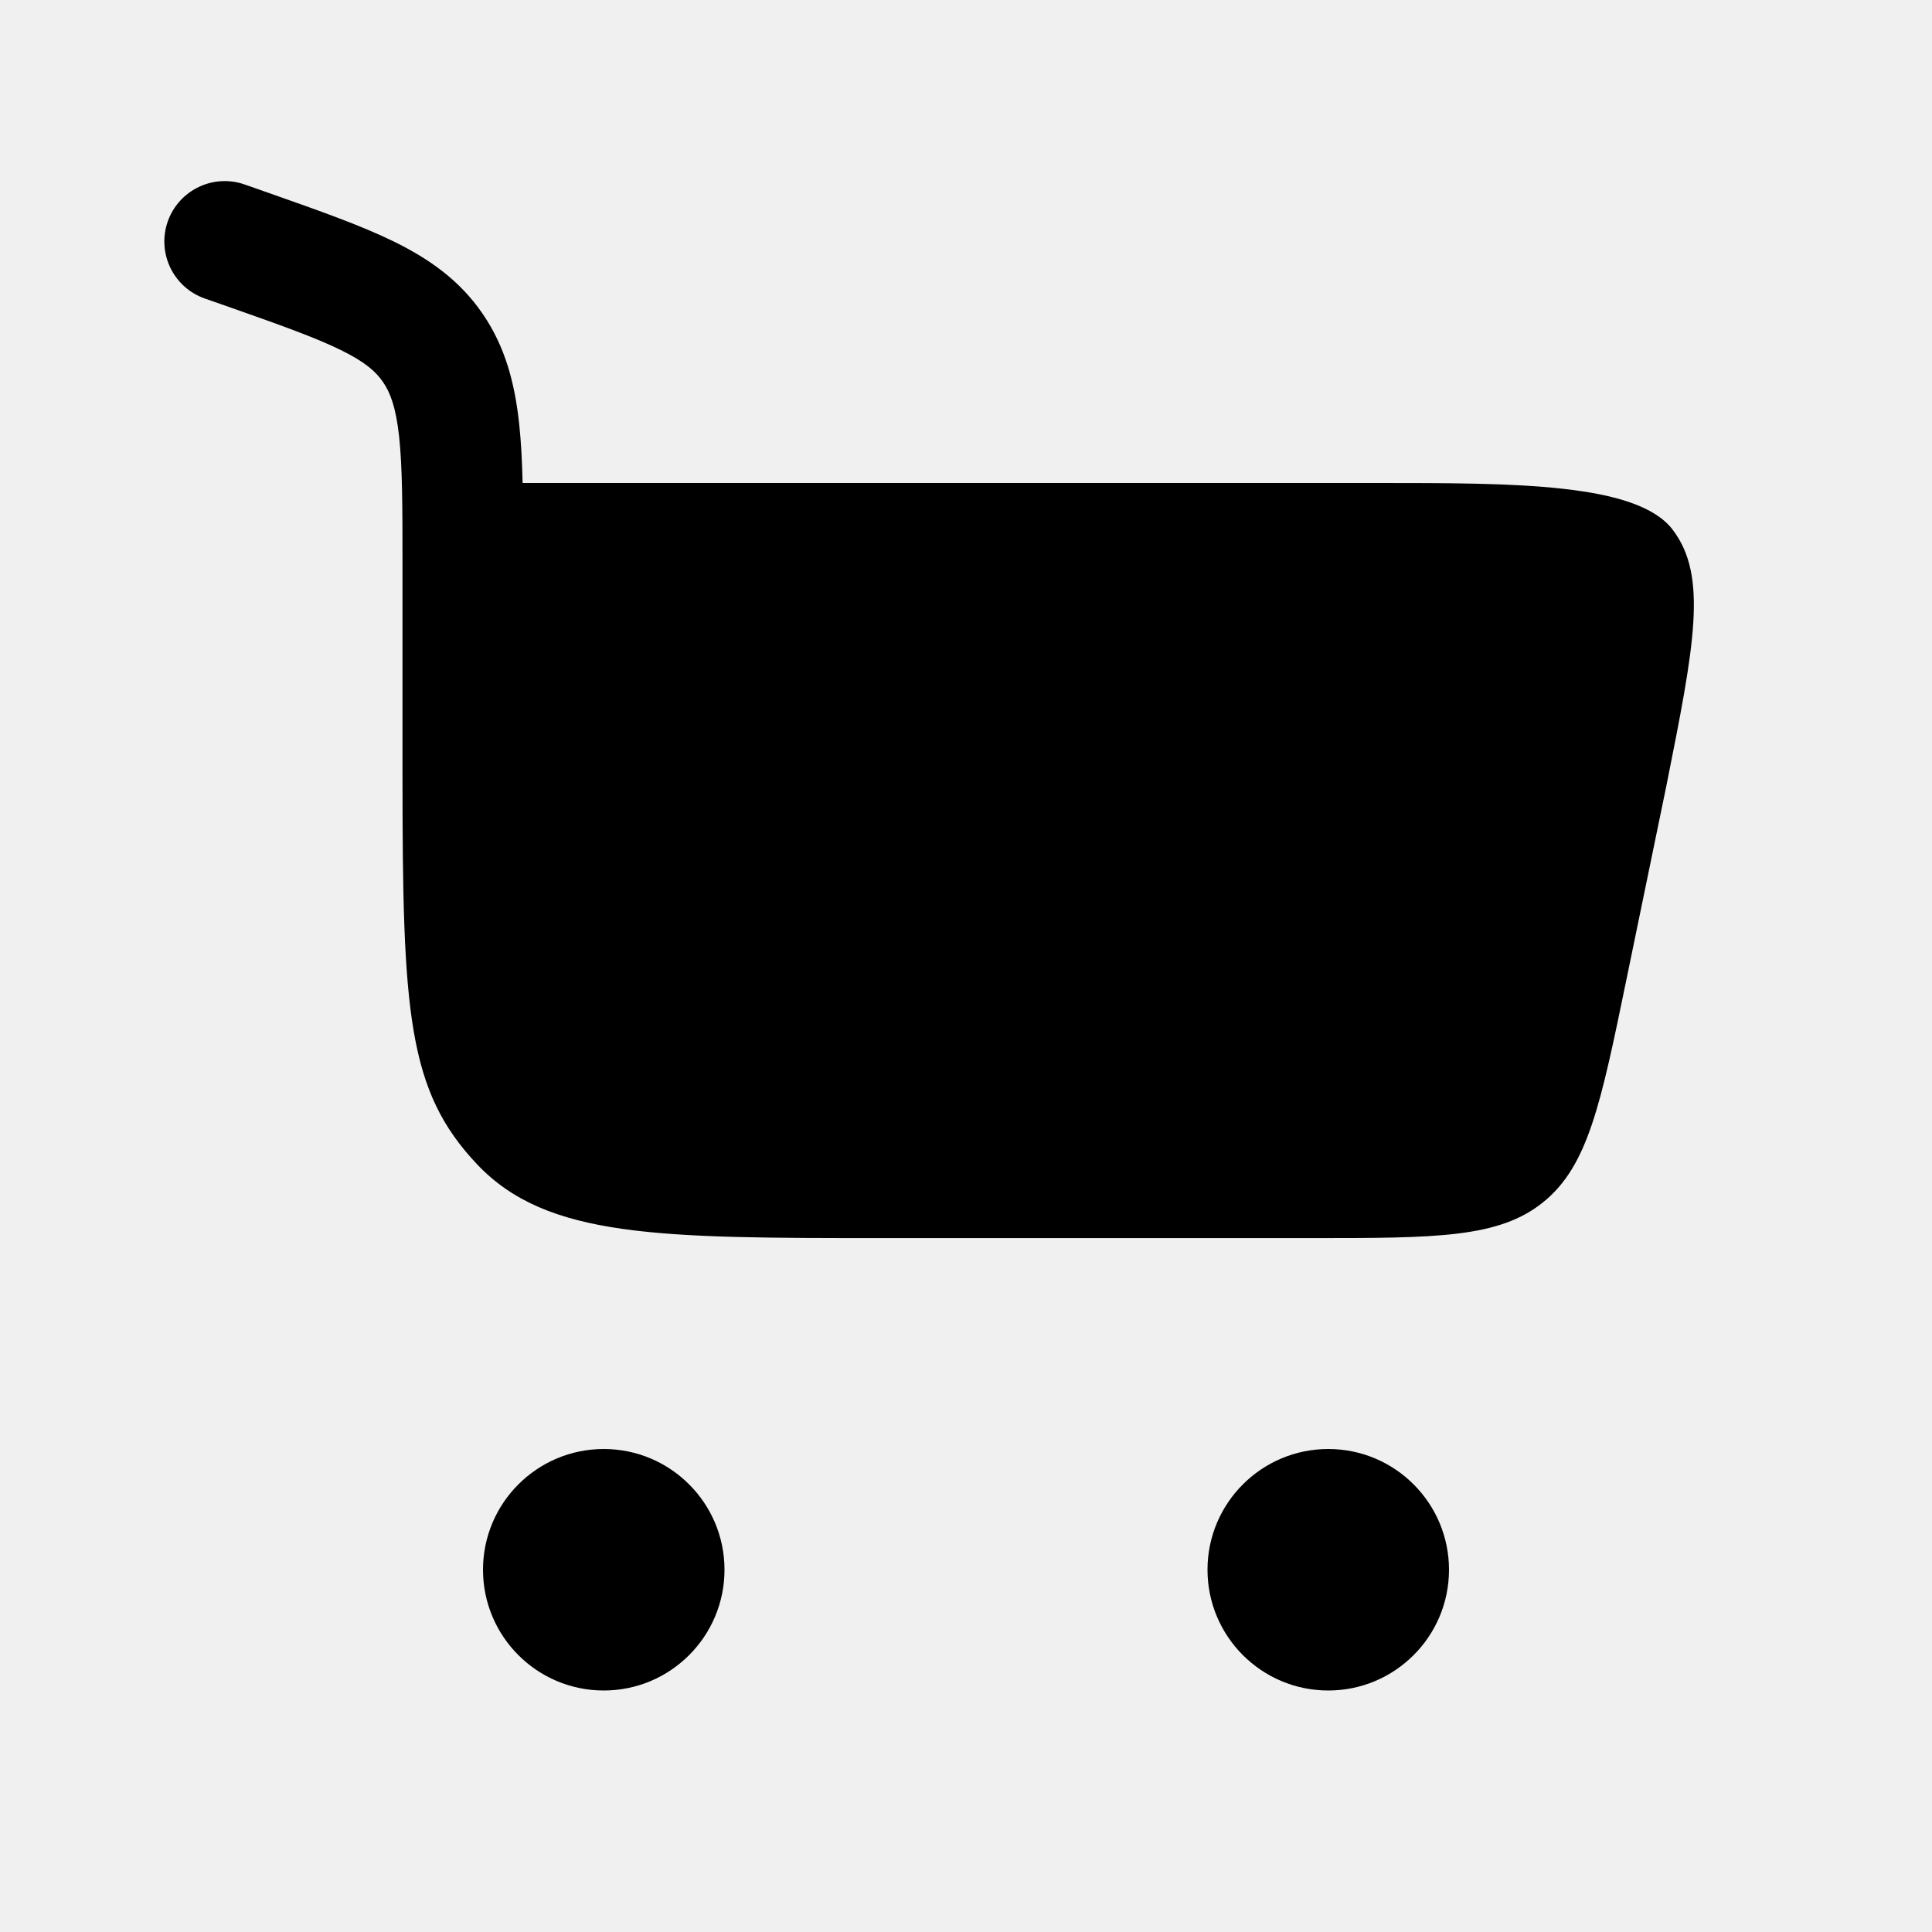
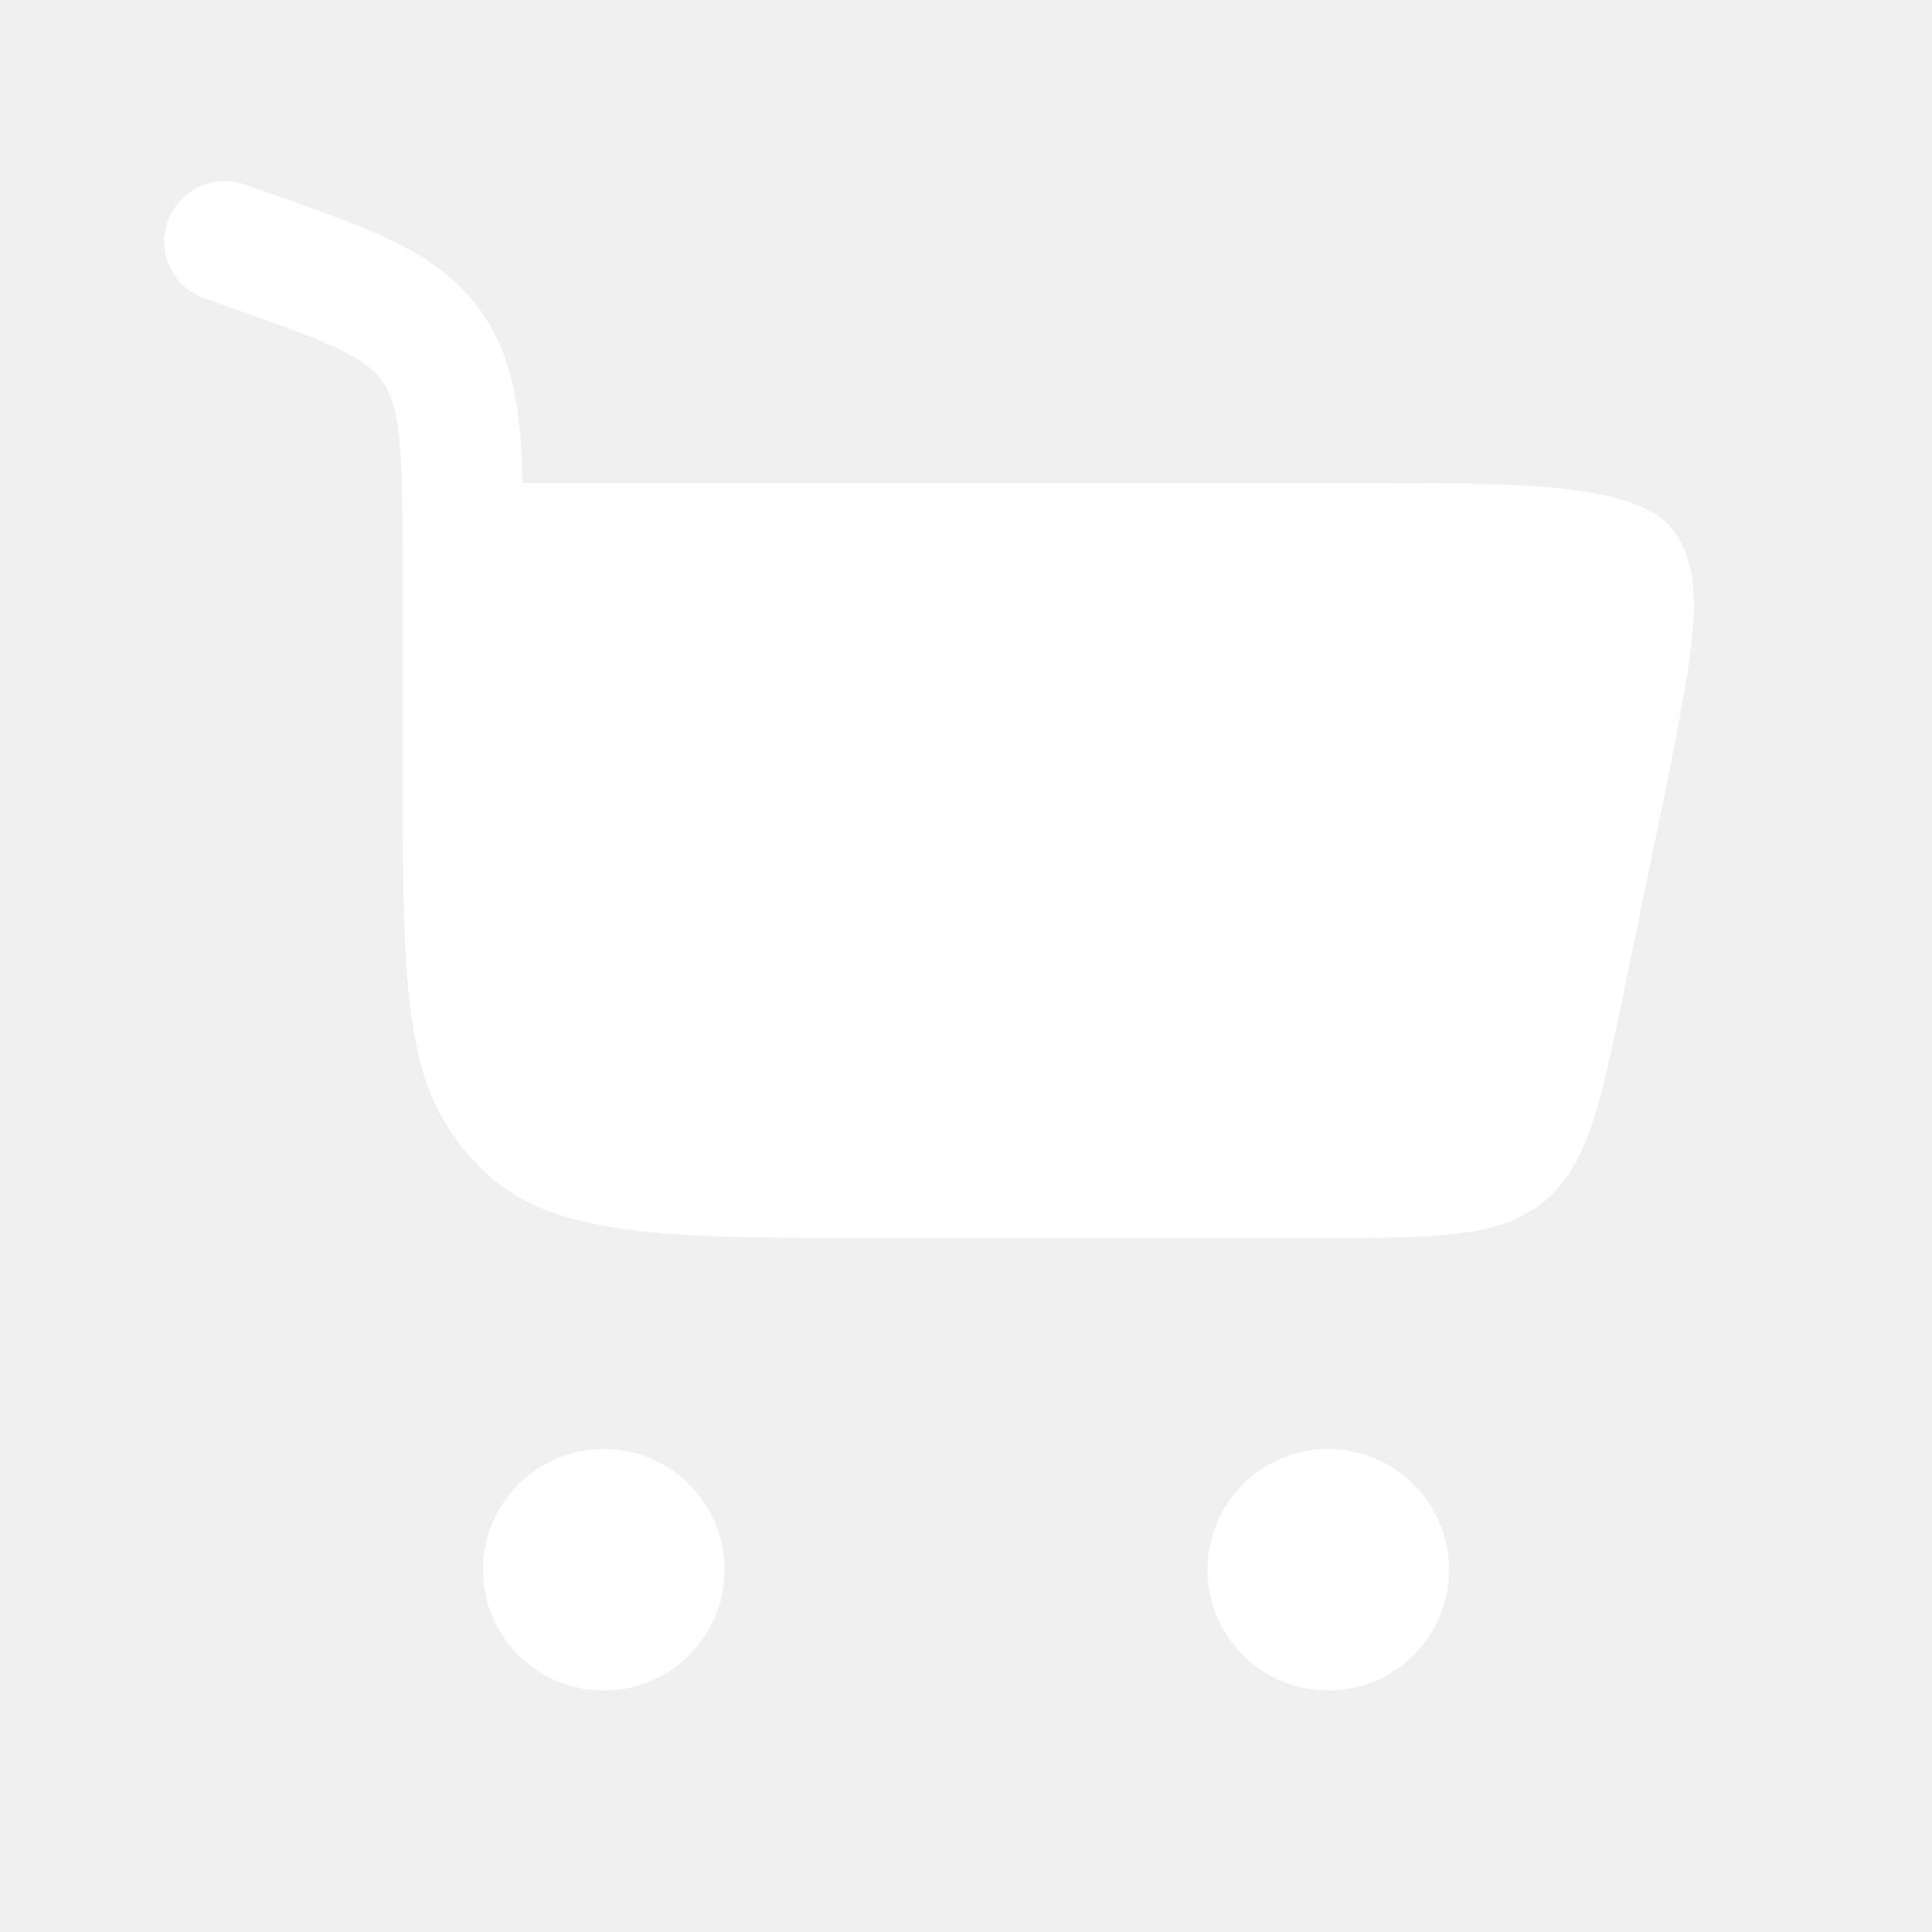
<svg xmlns="http://www.w3.org/2000/svg" width="800px" height="800px" viewBox="0 0 24 24" fill="none">
-   <path d="M2.084 2.751C2.222 2.36 2.65 2.155 3.04 2.292L3.342 2.398C3.958 2.615 4.482 2.799 4.894 3.001C5.335 3.218 5.713 3.484 5.997 3.9C6.279 4.312 6.395 4.765 6.449 5.262C6.473 5.484 6.486 5.73 6.492 6H17.131C18.816 6 20.332 6 20.776 6.577C21.22 7.154 21.047 8.024 20.7 9.763L20.2 12.188C19.885 13.716 19.727 14.481 19.175 14.93C18.624 15.38 17.843 15.38 16.282 15.38H10.979C8.19 15.38 6.796 15.38 5.929 14.466C5.063 13.552 5 12.582 5 9.64L5 7.038C5 6.298 4.999 5.803 4.958 5.423C4.918 5.06 4.849 4.878 4.758 4.746C4.67 4.617 4.537 4.497 4.233 4.348C3.911 4.19 3.472 4.034 2.804 3.799L2.543 3.708C2.152 3.57 1.947 3.142 2.084 2.751Z" fill="#000000" />
-   <path d="M7.5 18C8.328 18 9 18.672 9 19.5C9 20.328 8.328 21 7.5 21C6.672 21 6 20.328 6 19.5C6 18.672 6.672 18 7.5 18Z" fill="#000000" />
-   <path d="M16.5 18C17.328 18 18 18.672 18 19.5C18 20.328 17.328 21 16.5 21C15.672 21 15 20.328 15 19.5C15 18.672 15.672 18 16.5 18Z" fill="#000000" />
+   <path d="M2.084 2.751C2.222 2.36 2.65 2.155 3.04 2.292L3.342 2.398C3.958 2.615 4.482 2.799 4.894 3.001C5.335 3.218 5.713 3.484 5.997 3.9C6.279 4.312 6.395 4.765 6.449 5.262C6.473 5.484 6.486 5.73 6.492 6H17.131C18.816 6 20.332 6 20.776 6.577C21.22 7.154 21.047 8.024 20.7 9.763L20.2 12.188C19.885 13.716 19.727 14.481 19.175 14.93C18.624 15.38 17.843 15.38 16.282 15.38H10.979C8.19 15.38 6.796 15.38 5.929 14.466C5.063 13.552 5 12.582 5 9.64L5 7.038C5 6.298 4.999 5.803 4.958 5.423C4.918 5.06 4.849 4.878 4.758 4.746C4.67 4.617 4.537 4.497 4.233 4.348C3.911 4.19 3.472 4.034 2.804 3.799L2.543 3.708C2.152 3.57 1.947 3.142 2.084 2.751Z" fill="white" />
+   <path d="M7.5 18C8.328 18 9 18.672 9 19.5C9 20.328 8.328 21 7.5 21C6.672 21 6 20.328 6 19.5C6 18.672 6.672 18 7.5 18Z" fill="white" />
+   <path d="M16.5 18C17.328 18 18 18.672 18 19.5C18 20.328 17.328 21 16.5 21C15.672 21 15 20.328 15 19.5C15 18.672 15.672 18 16.5 18Z" fill="white" />
</svg>
